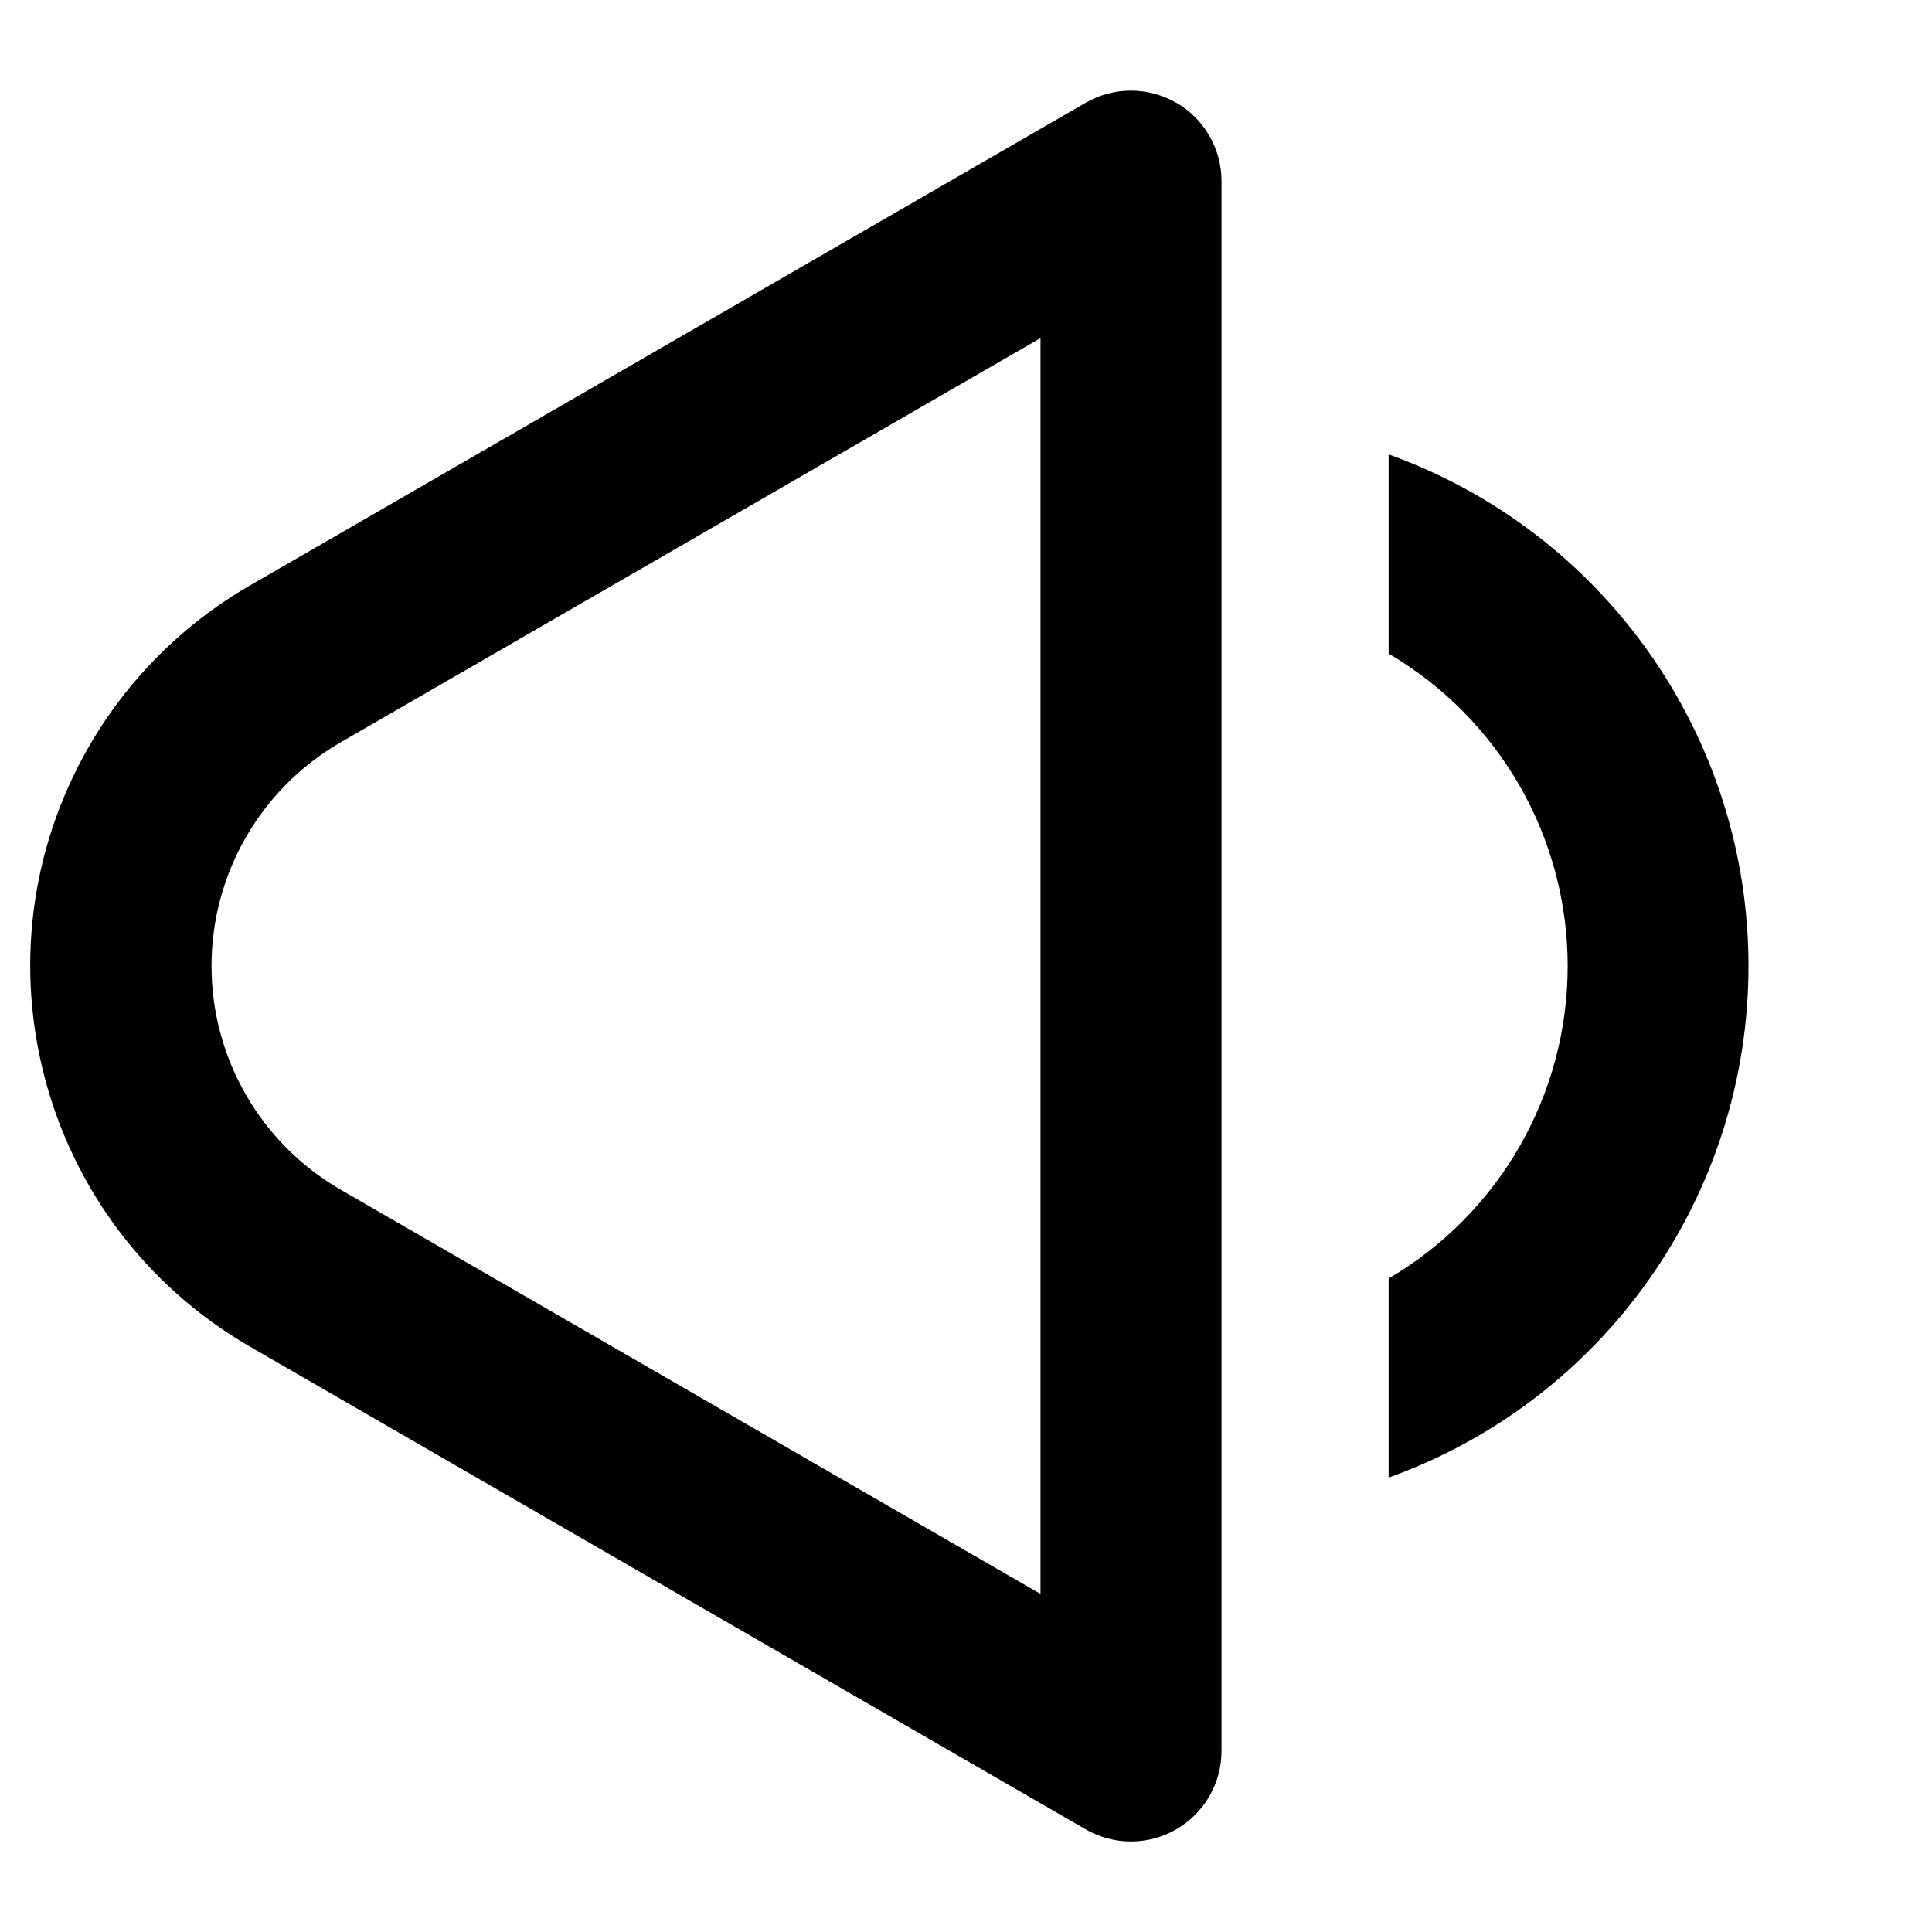
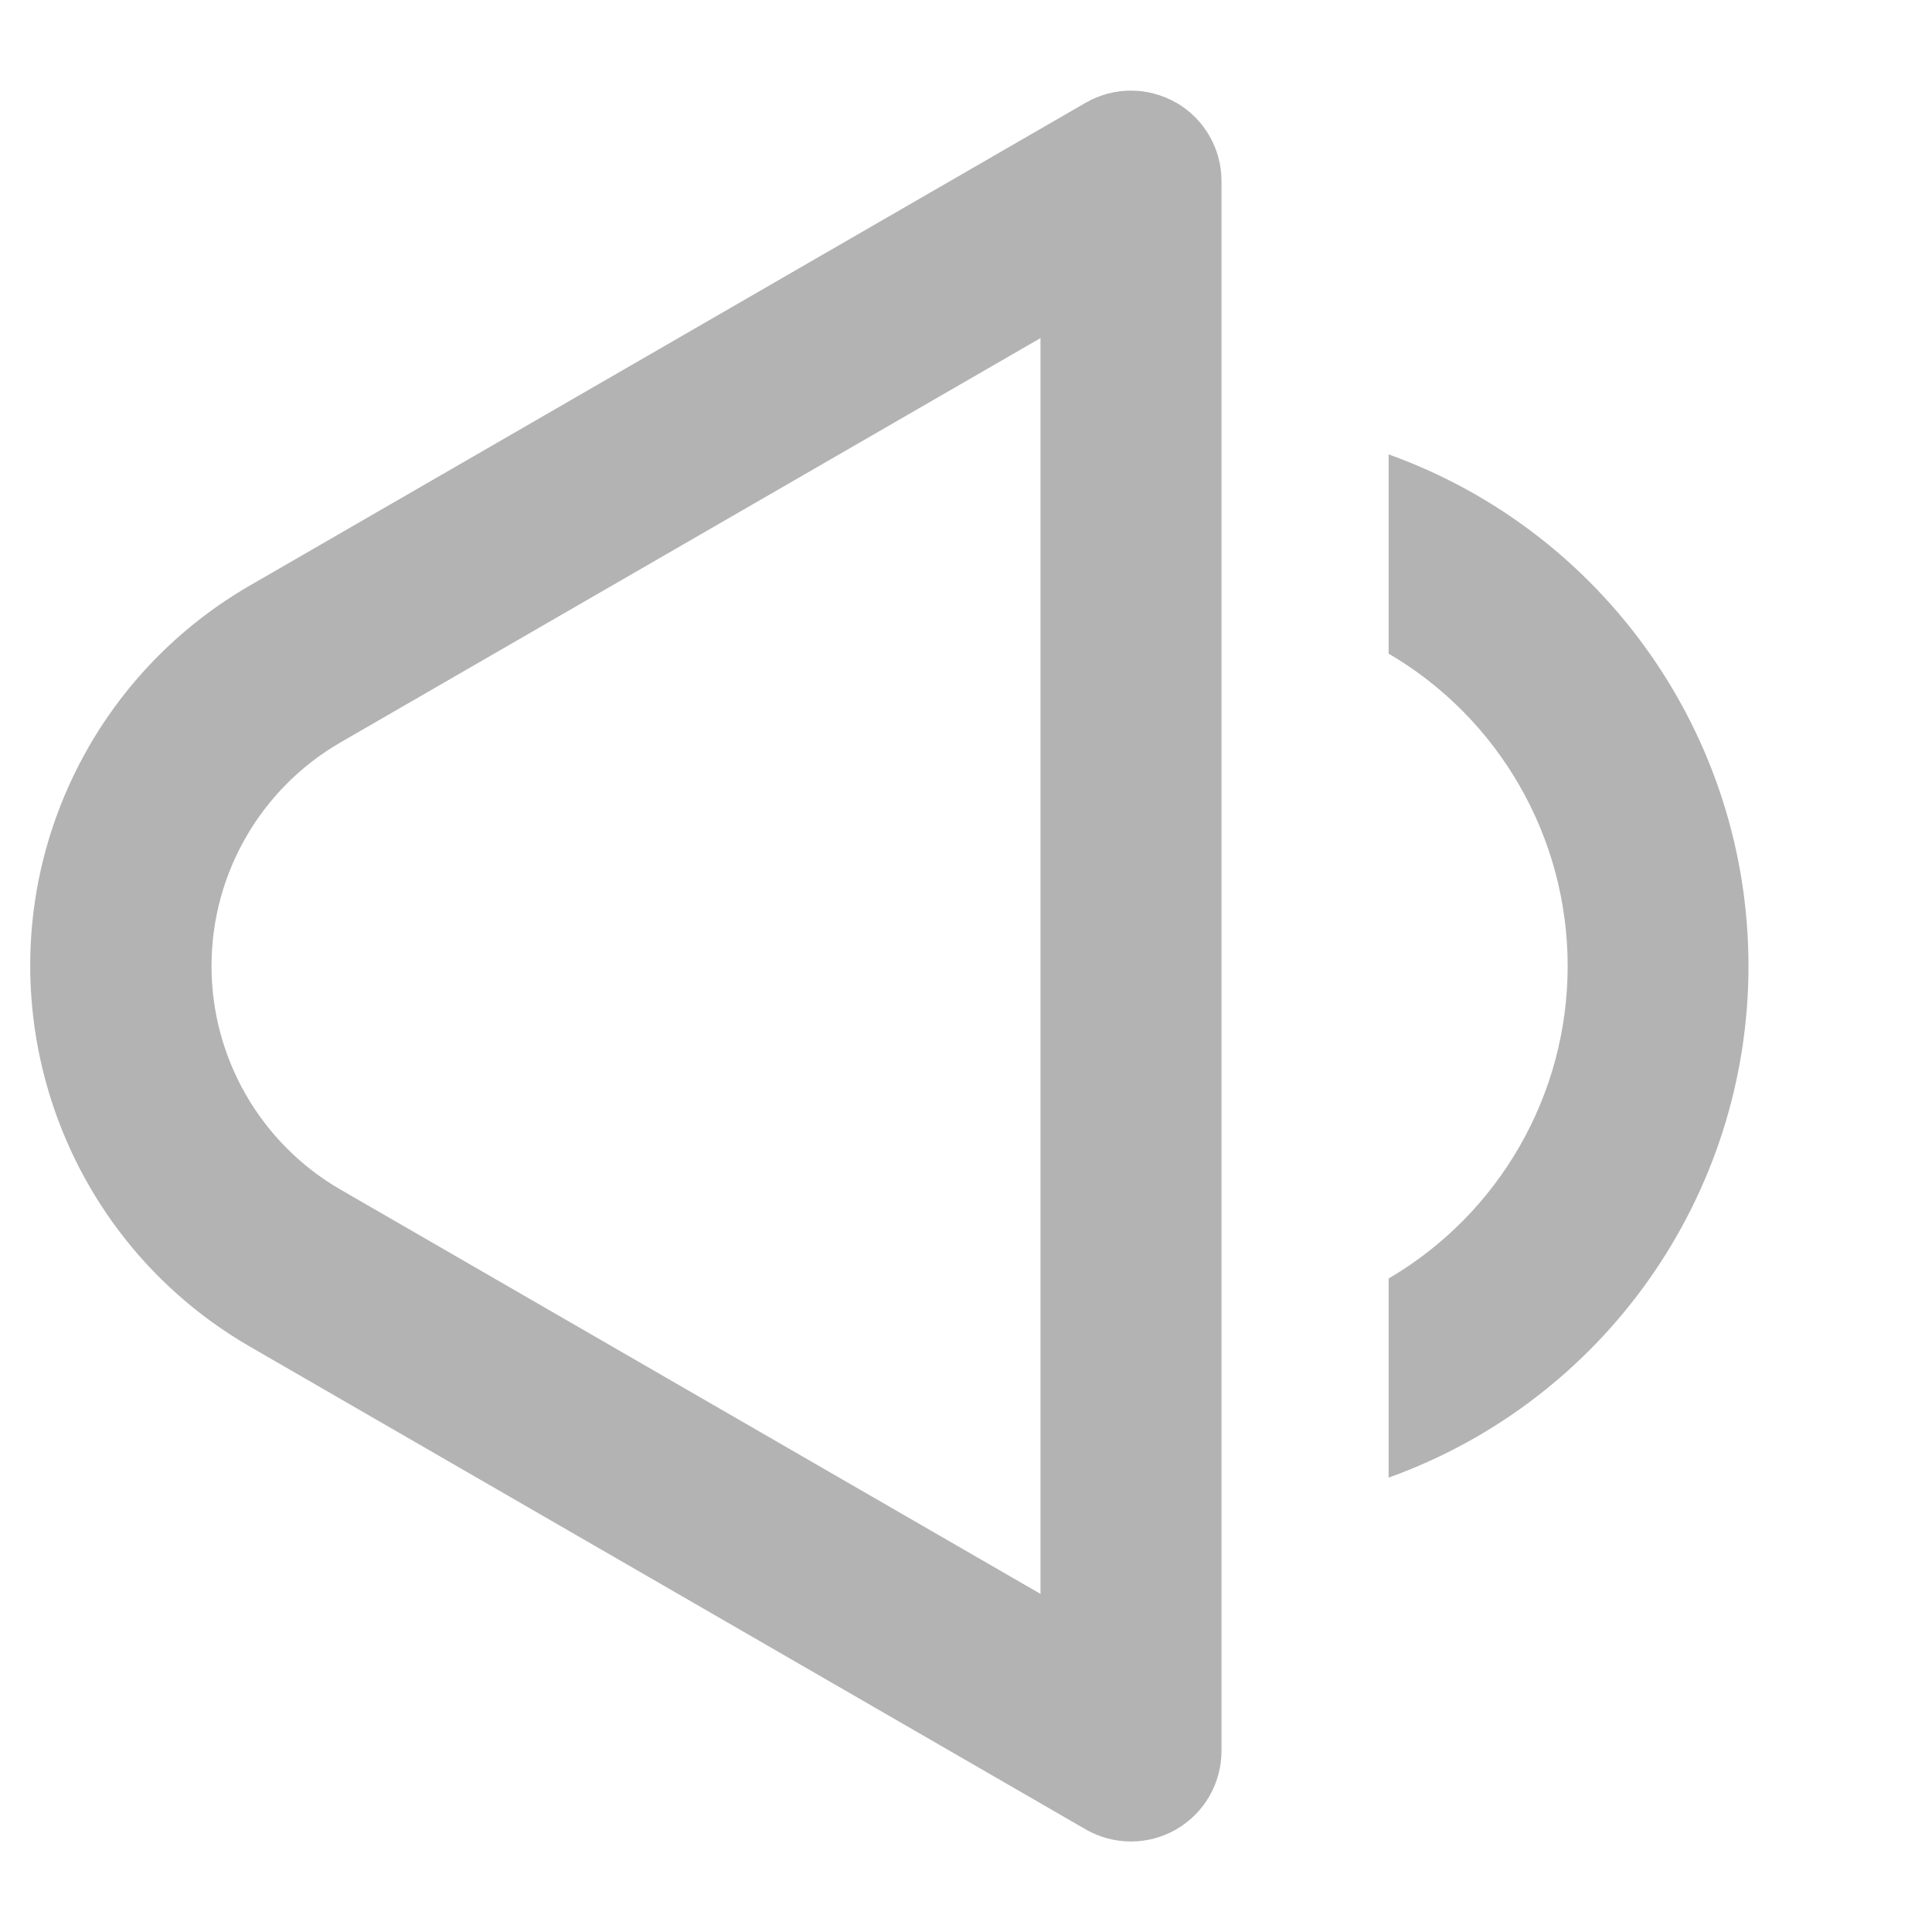
- <svg xmlns="http://www.w3.org/2000/svg" data-encore-id="icon" role="presentation" aria-label="Volume medium" aria-hidden="false" id="volume-icon" viewBox="0 0 16 16" class="Svg-sc-ytk21e-0 kcUFwU">
+ <svg xmlns="http://www.w3.org/2000/svg" style="fill: #b3b3b3" data-encore-id="icon" role="presentation" aria-label="Volume medium" aria-hidden="false" id="volume-icon" viewBox="0 0 16 16" class="Svg-sc-ytk21e-0 kcUFwU">
  <path d="M9.741.85a.75.75 0 0 1 .375.65v13a.75.75 0 0 1-1.125.65l-6.925-4a3.642 3.642 0 0 1-1.33-4.967 3.639 3.639 0 0 1 1.33-1.332l6.925-4a.75.75 0 0 1 .75 0zm-6.924 5.3a2.139 2.139 0 0 0 0 3.7l5.8 3.35V2.8l-5.8 3.35zm8.683 6.087a4.502 4.502 0 0 0 0-8.474v1.65a2.999 2.999 0 0 1 0 5.175v1.649z" />
</svg>
